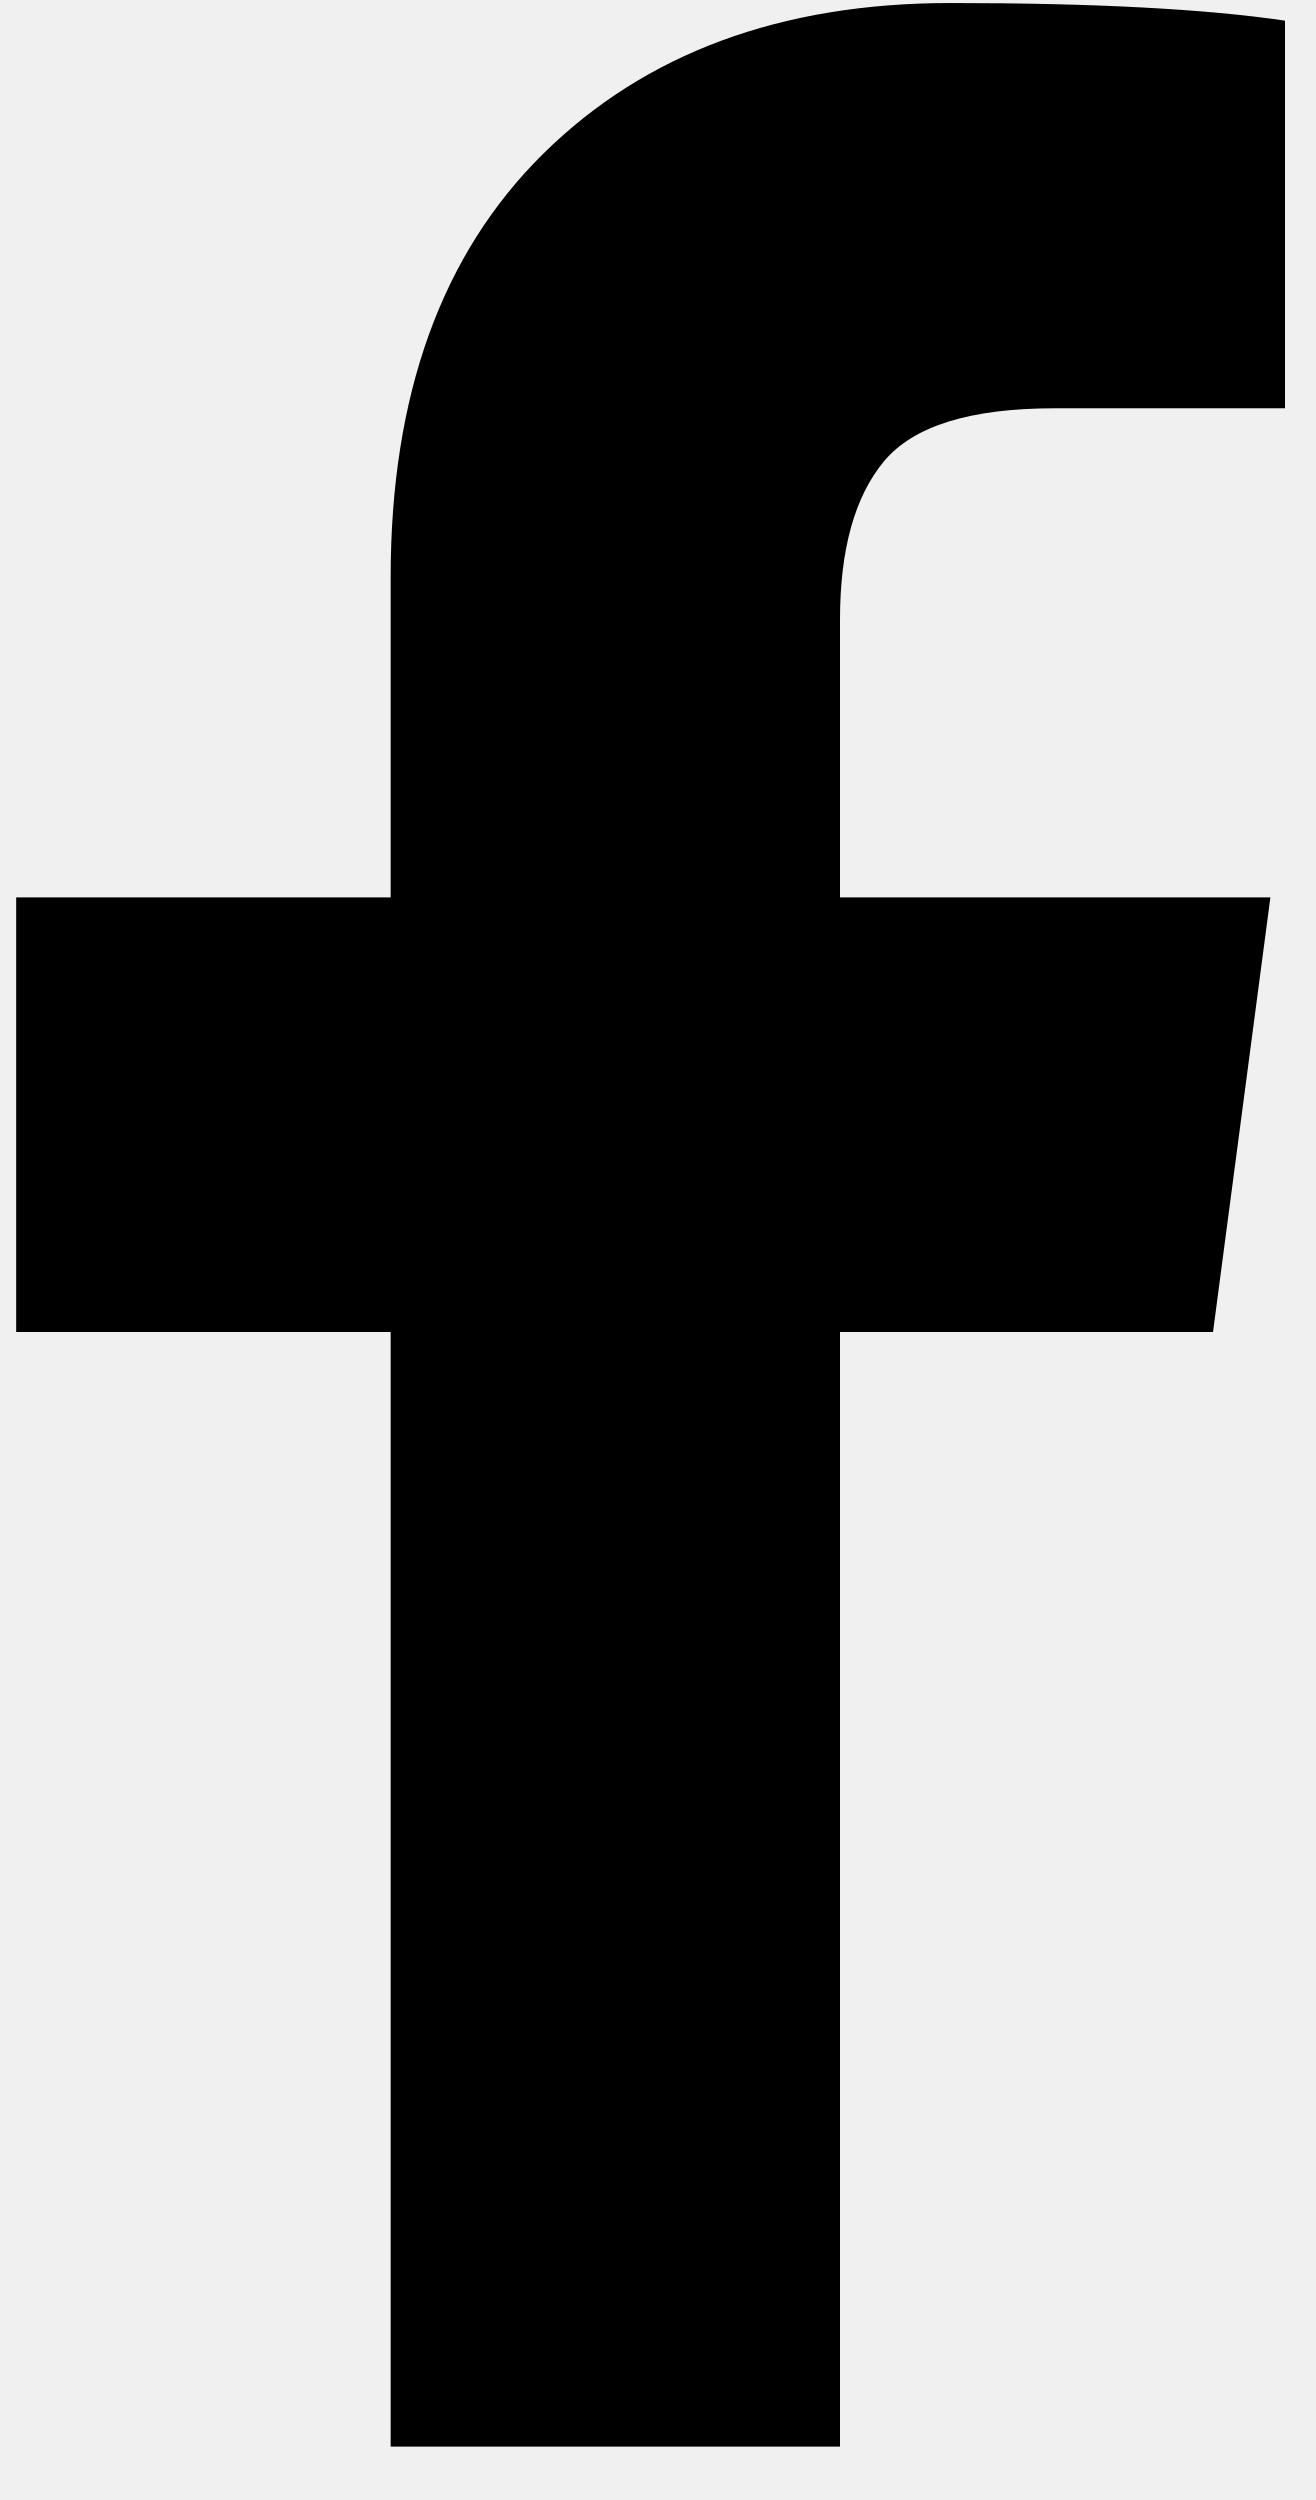
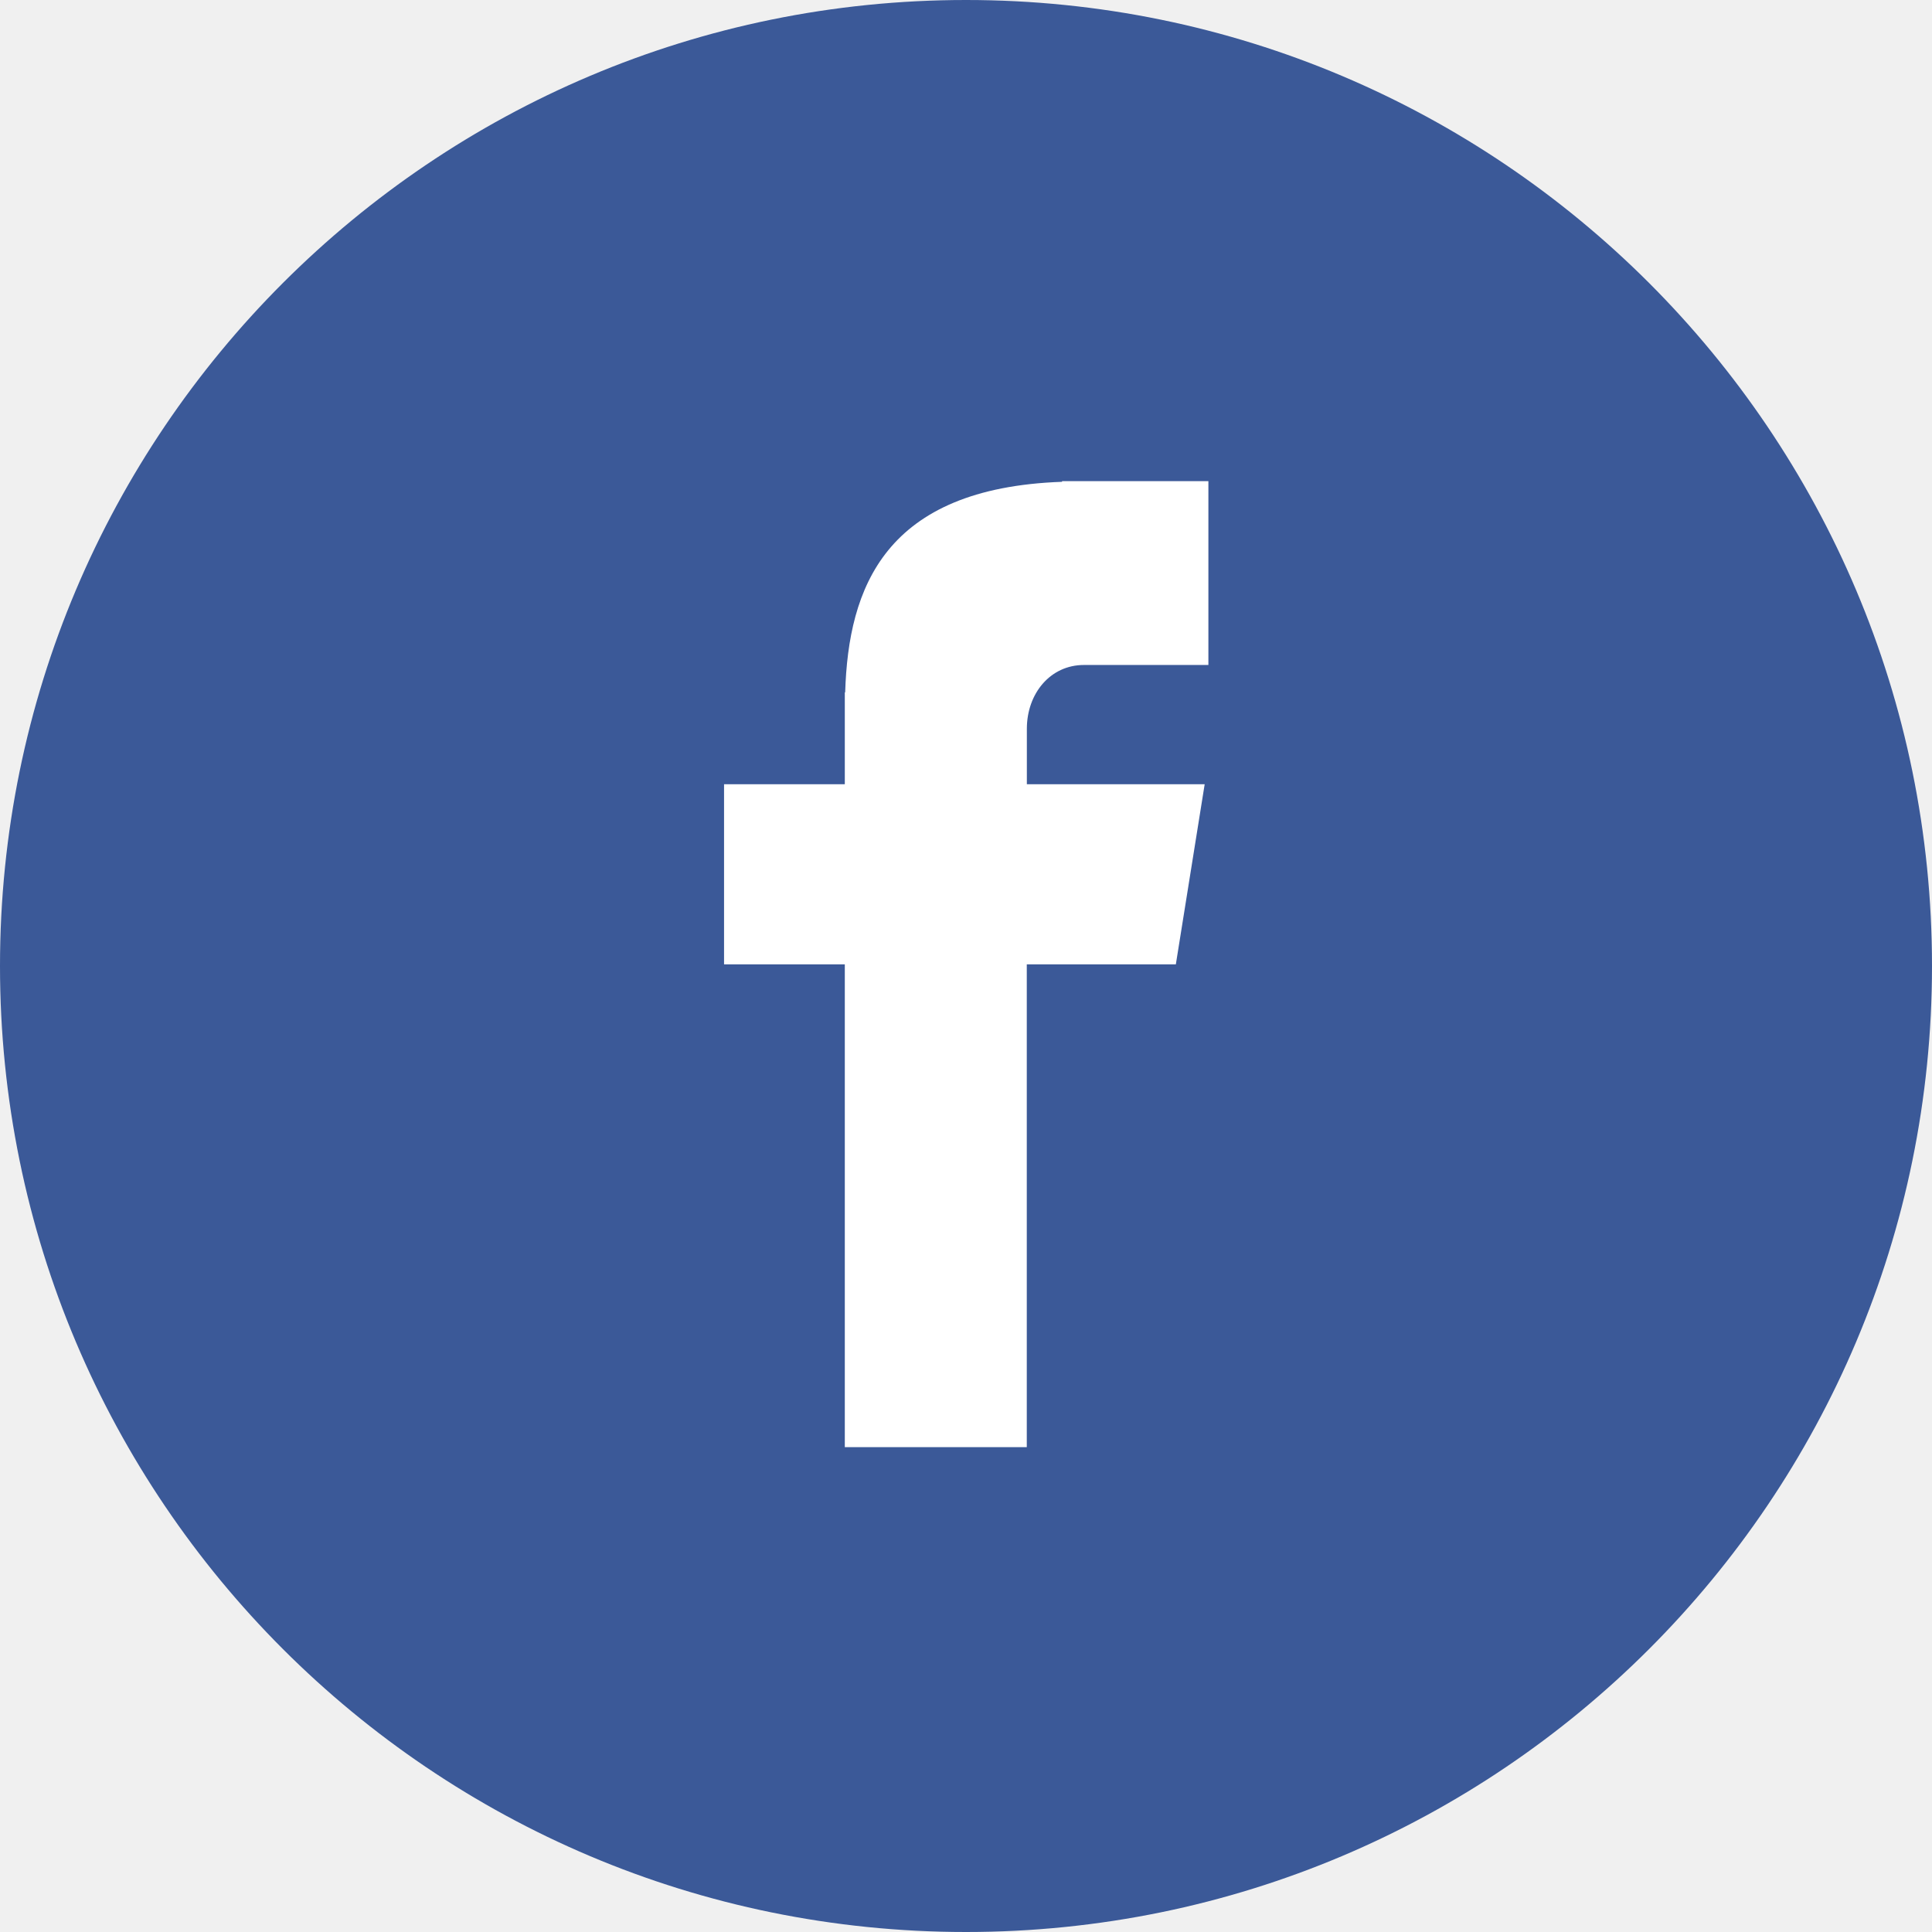
- <svg xmlns="http://www.w3.org/2000/svg" width="10px" height="19px" viewBox="0 0 10 19" version="1.1">
-   <defs />
-   <g id="Page-1" stroke="none" stroke-width="1" fill="none" fill-rule="evenodd">
-     <path d="M9.766,0.157 L9.766,3.103 L8.014,3.103 C7.374,3.103 6.943,3.237 6.719,3.505 C6.496,3.773 6.384,4.175 6.384,4.71 L6.384,6.82 L9.655,6.82 L9.219,10.123 L6.384,10.123 L6.384,18.594 L2.969,18.594 L2.969,10.123 L0.123,10.123 L0.123,6.82 L2.969,6.82 L2.969,4.387 C2.969,3.003 3.356,1.93 4.13,1.167 C4.904,0.404 5.934,0.023 7.222,0.023 C8.315,0.023 9.163,0.068 9.766,0.157 L9.766,0.157 Z" id="facebook" fill="#000000" />
-   </g>
+ <svg xmlns="http://www.w3.org/2000/svg" width="26" height="26" viewBox="0 0 26 26" fill="none">
+   <path d="M13 0C20.18 0 26 5.821 26 13C26 20.18 20.18 26 13 26C5.82 26 0 20.18 0 13C0 5.821 5.82 0 13 0Z" fill="#3B5998" />
+   <path d="M14.587 8.949H16.262V6.475H14.293V6.484C11.906 6.568 11.417 7.909 11.374 9.318H11.369V10.554H9.744V12.978H11.369V19.475H13.818V12.978H15.824L16.212 10.554H13.819V9.808C13.819 9.331 14.136 8.949 14.587 8.949Z" fill="white" />
</svg>
